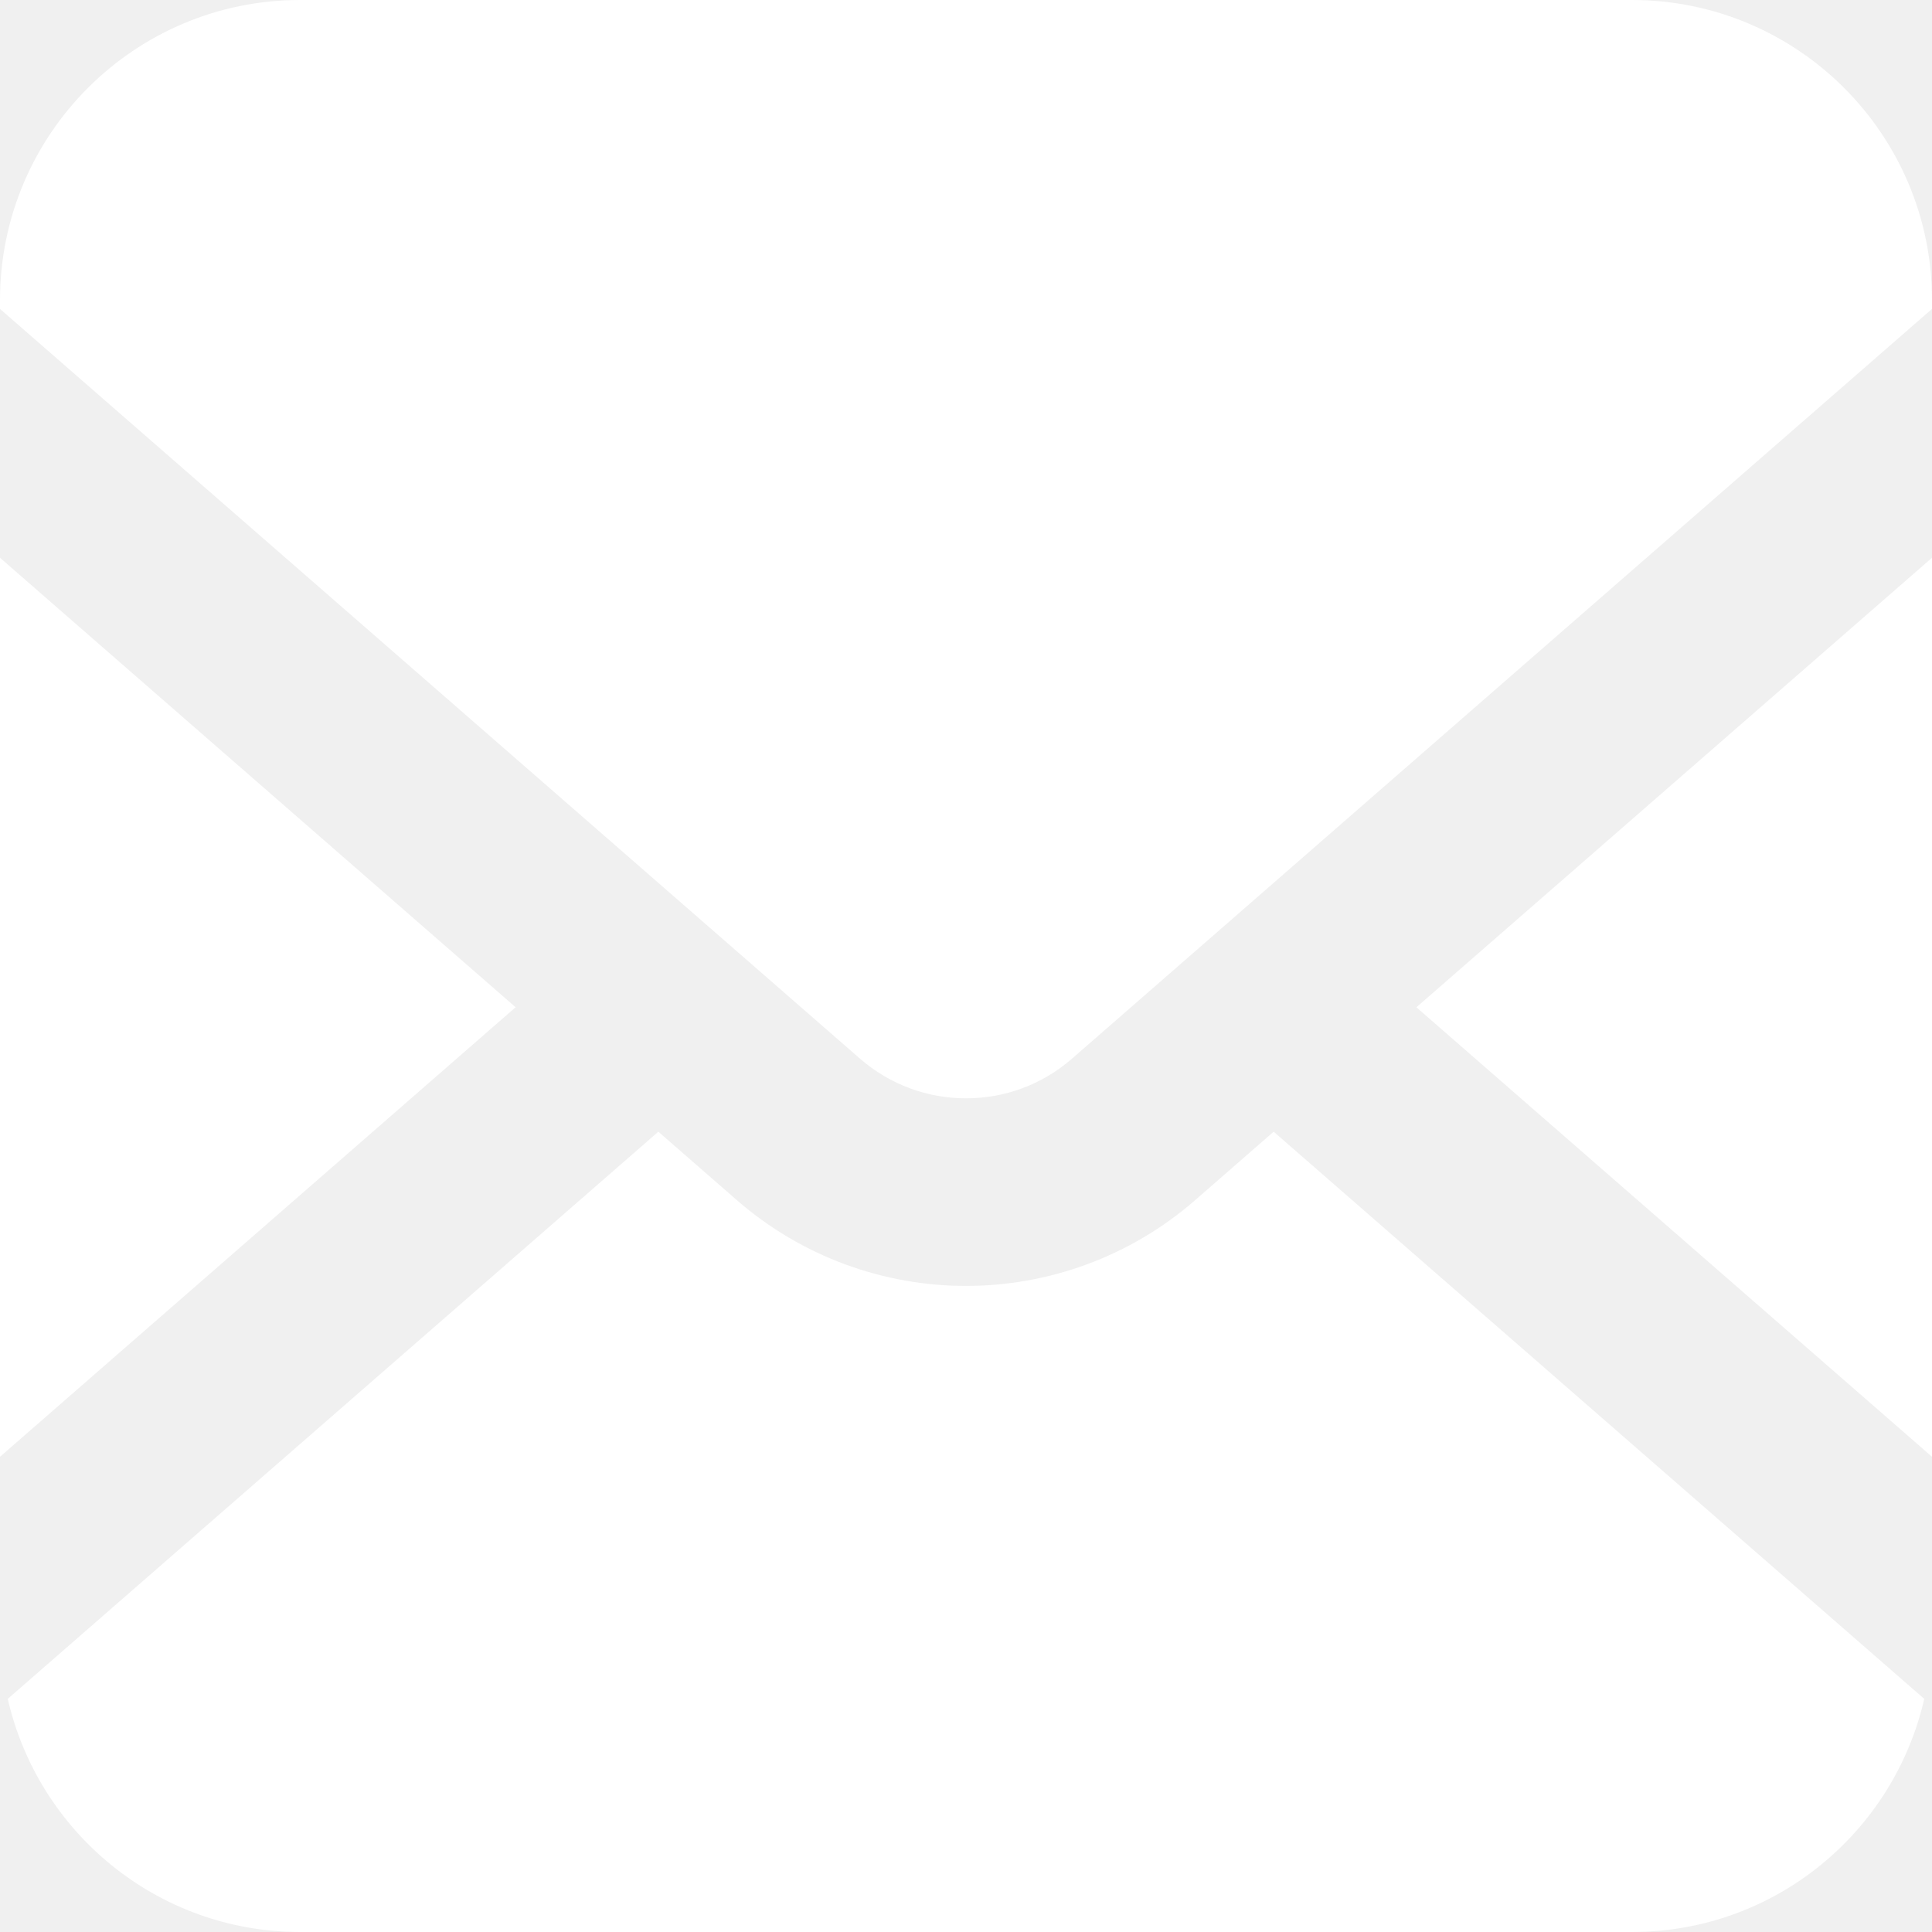
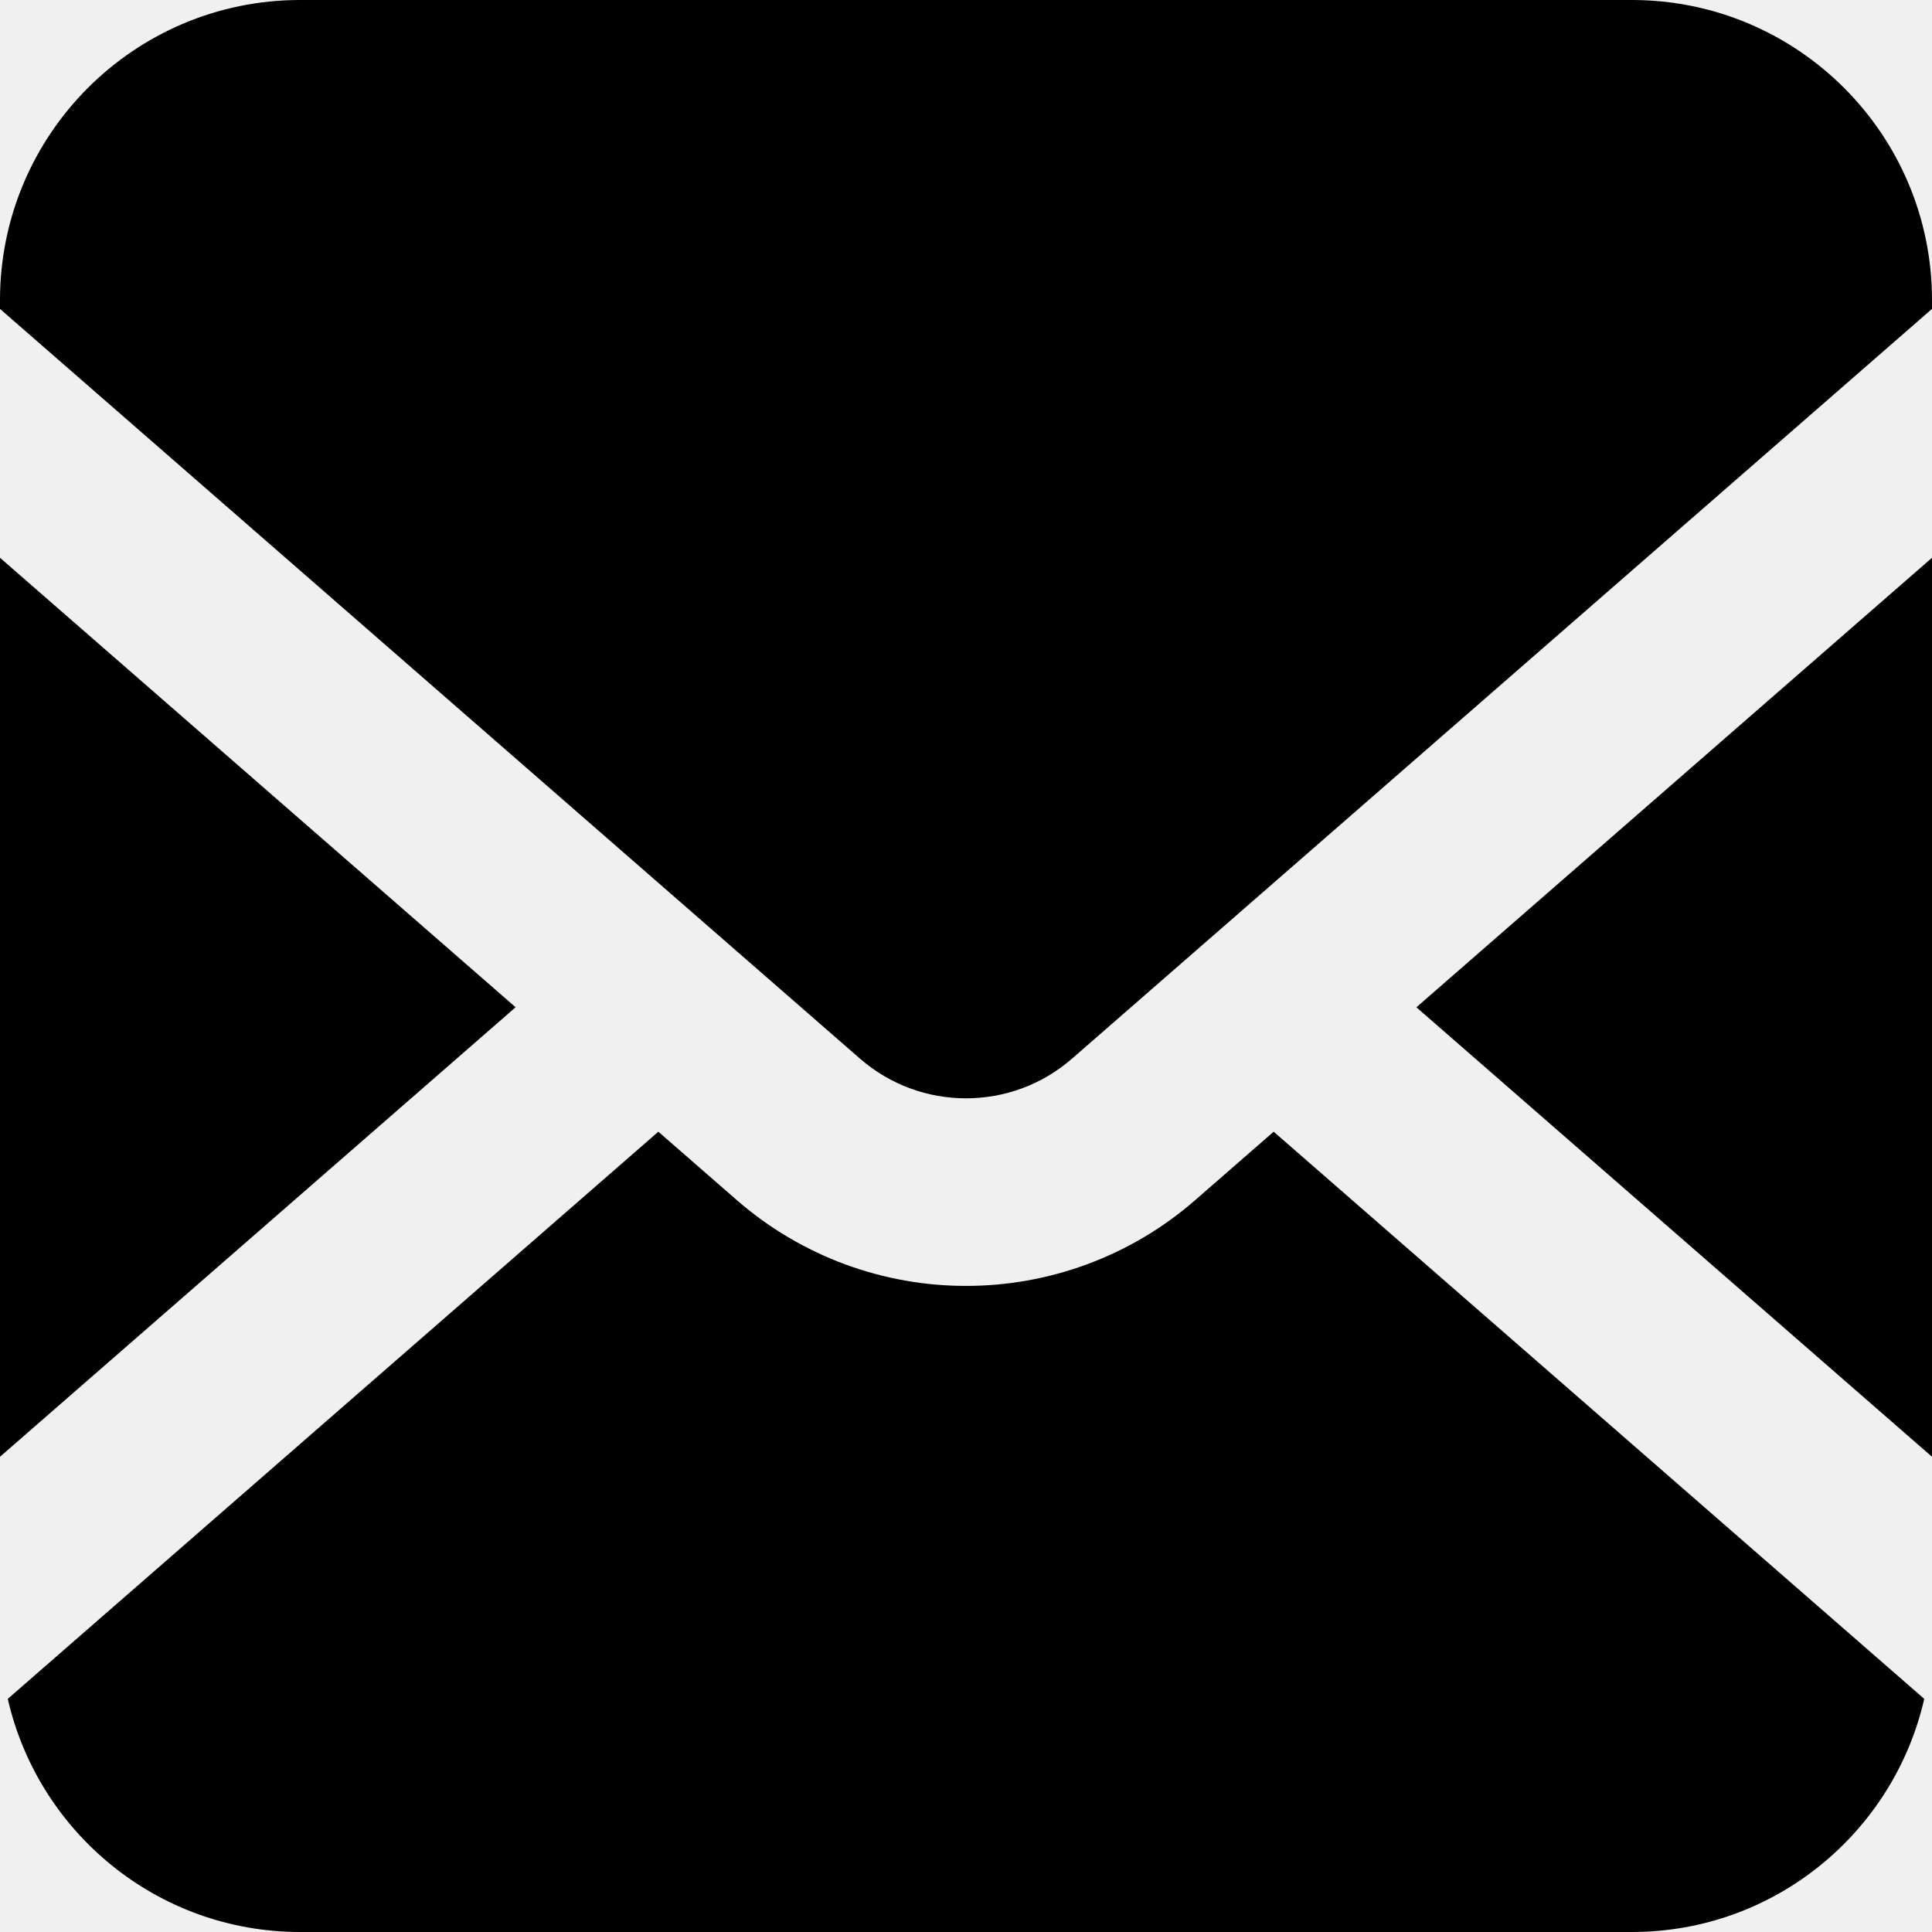
<svg xmlns="http://www.w3.org/2000/svg" height="800px" width="800px" version="1.1" id="_x32_" viewBox="0 0 512 512" xml:space="preserve">
  <style type="text/css">
- 	.st0{fill:white;}
+ 	.st0{fill:currentColor;}
</style>
  <g>
    <polygon class="st0" points="512,386.058 512,147.816 375.36,266.942  " />
    <path class="st0" d="M432.466,0H79.534C35.612,0,0,35.611,0,79.534v2.33l227.884,198.67c8.117,7.048,18.04,10.524,28.116,10.534   c10.078-0.01,20.02-3.486,28.117-10.534L512,81.864v-2.33C512,35.611,476.389,0,432.466,0z" />
    <path class="st0" d="M316.777,318.01c-17.359,15.155-39.146,22.786-60.777,22.768c-21.63,0.019-43.398-7.621-60.776-22.768   l-20.757-18.097L2.059,450.214C10.137,485.583,41.728,512,79.534,512h352.932c37.826,0,69.398-26.417,77.476-61.786   L337.534,299.913L316.777,318.01z" />
    <polygon class="st0" points="0,147.816 0,386.058 136.642,266.932  " />
  </g>
</svg>
